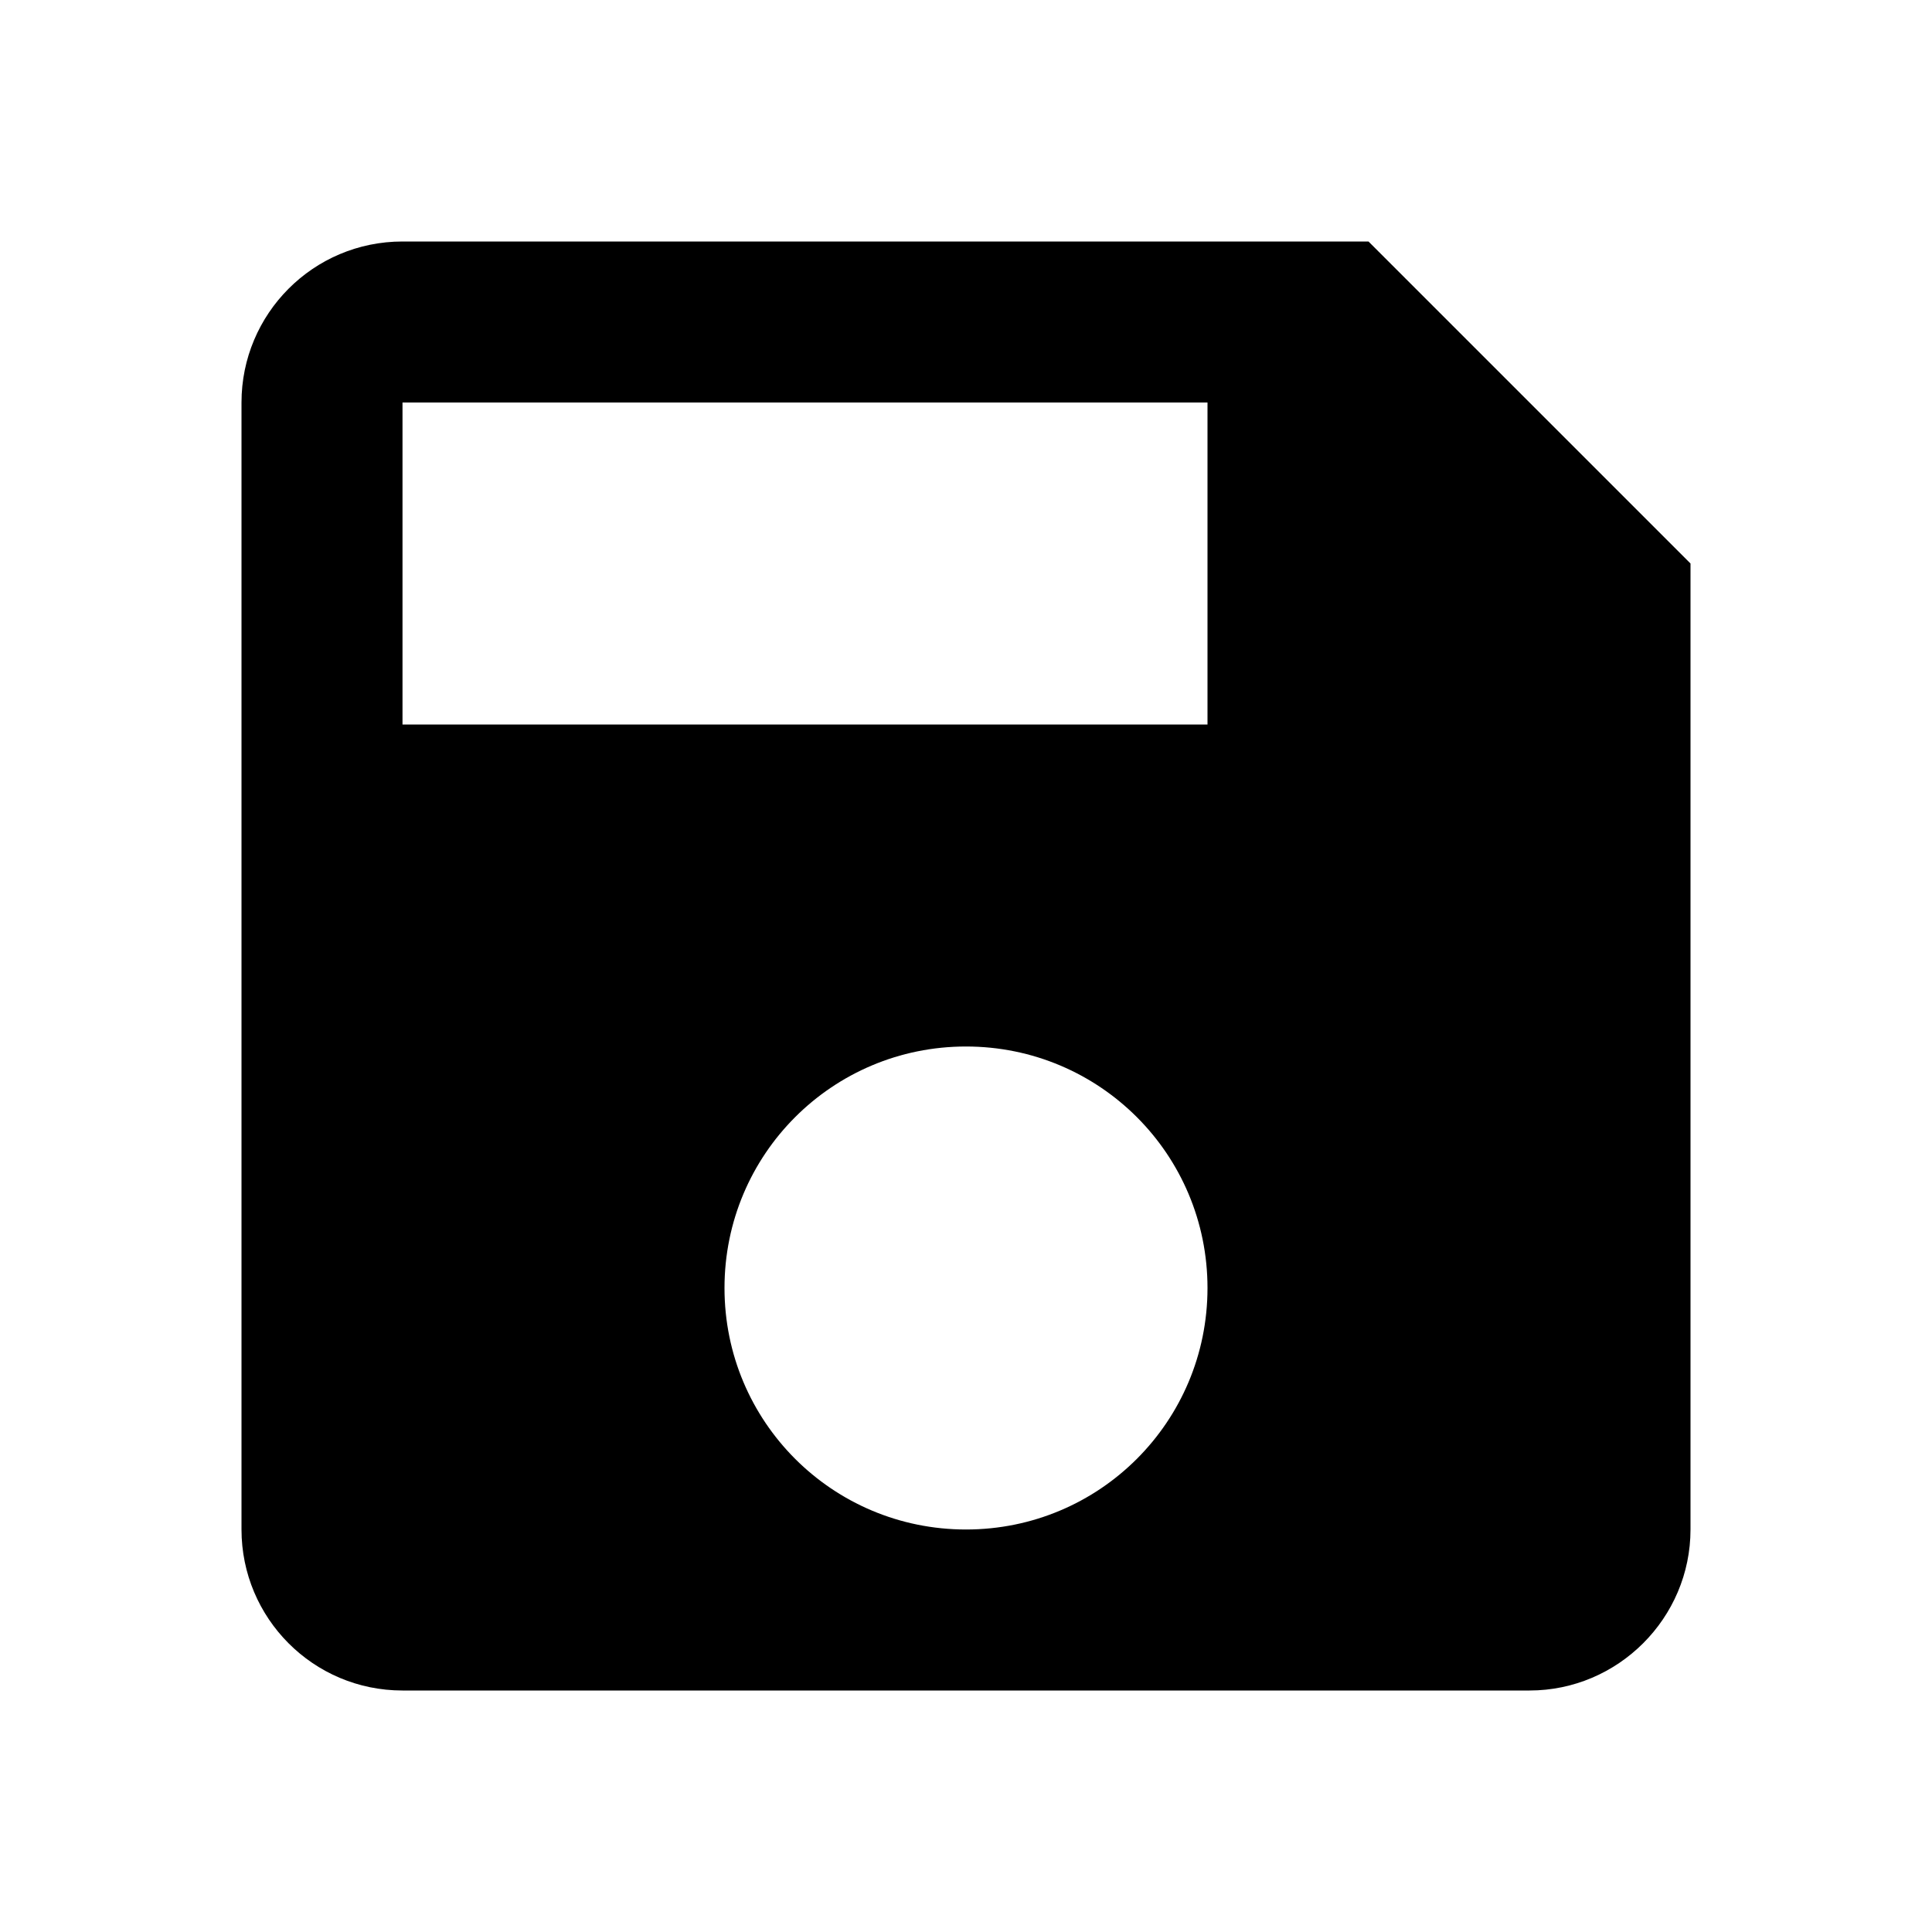
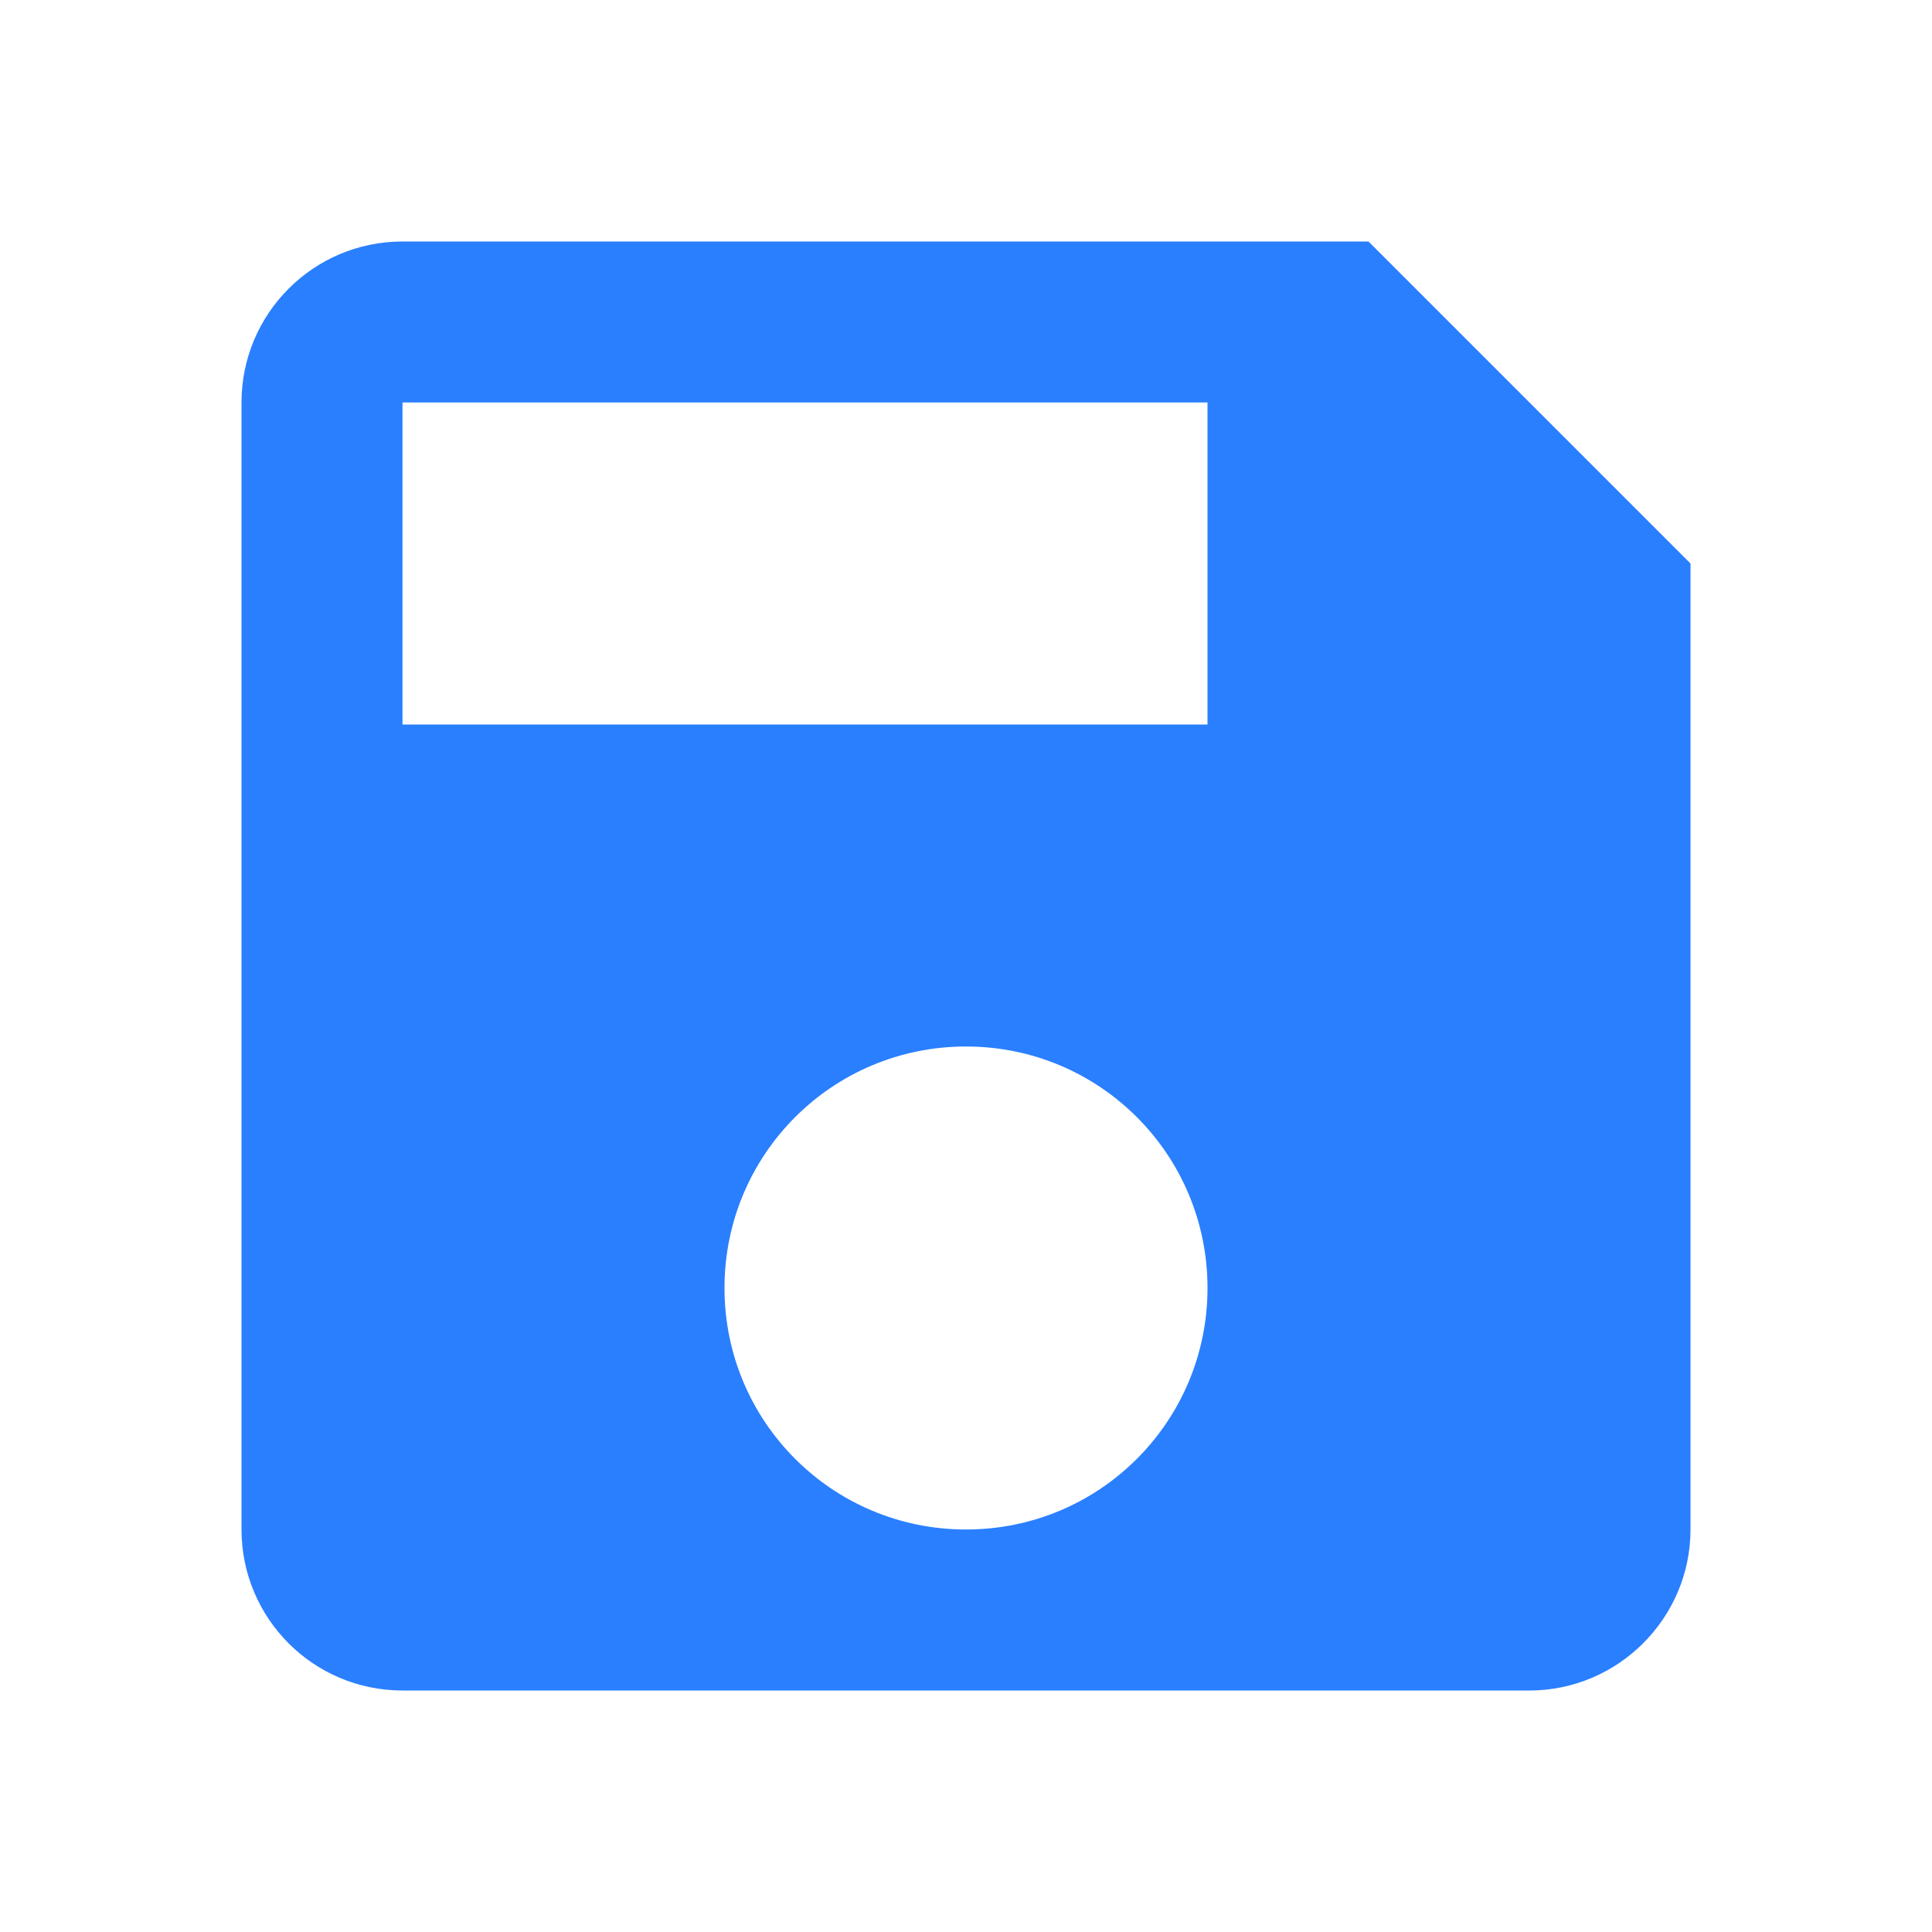
<svg xmlns="http://www.w3.org/2000/svg" height="24" viewBox="0 0 24 24" width="24">
  <path d="M0 0h24v24H0z" fill="none" />
-   <path d="M17 3H5c-1.11 0-2 .9-2 2v14c0 1.1.89 2 2 2h14c1.1 0 2-.9 2-2V7l-4-4zm-5 16c-1.66 0-3-1.34-3-3s1.34-3 3-3 3 1.34 3 3-1.34 3-3 3zm3-10H5V5h10v4z" />
+   <path d="M17 3H5c-1.11 0-2 .9-2 2v14c0 1.1.89 2 2 2h14c1.1 0 2-.9 2-2V7l-4-4zm-5 16c-1.66 0-3-1.34-3-3s1.34-3 3-3 3 1.34 3 3-1.34 3-3 3zm3-10H5V5h10v4z" style="fill:#2a7fff" />
</svg>
